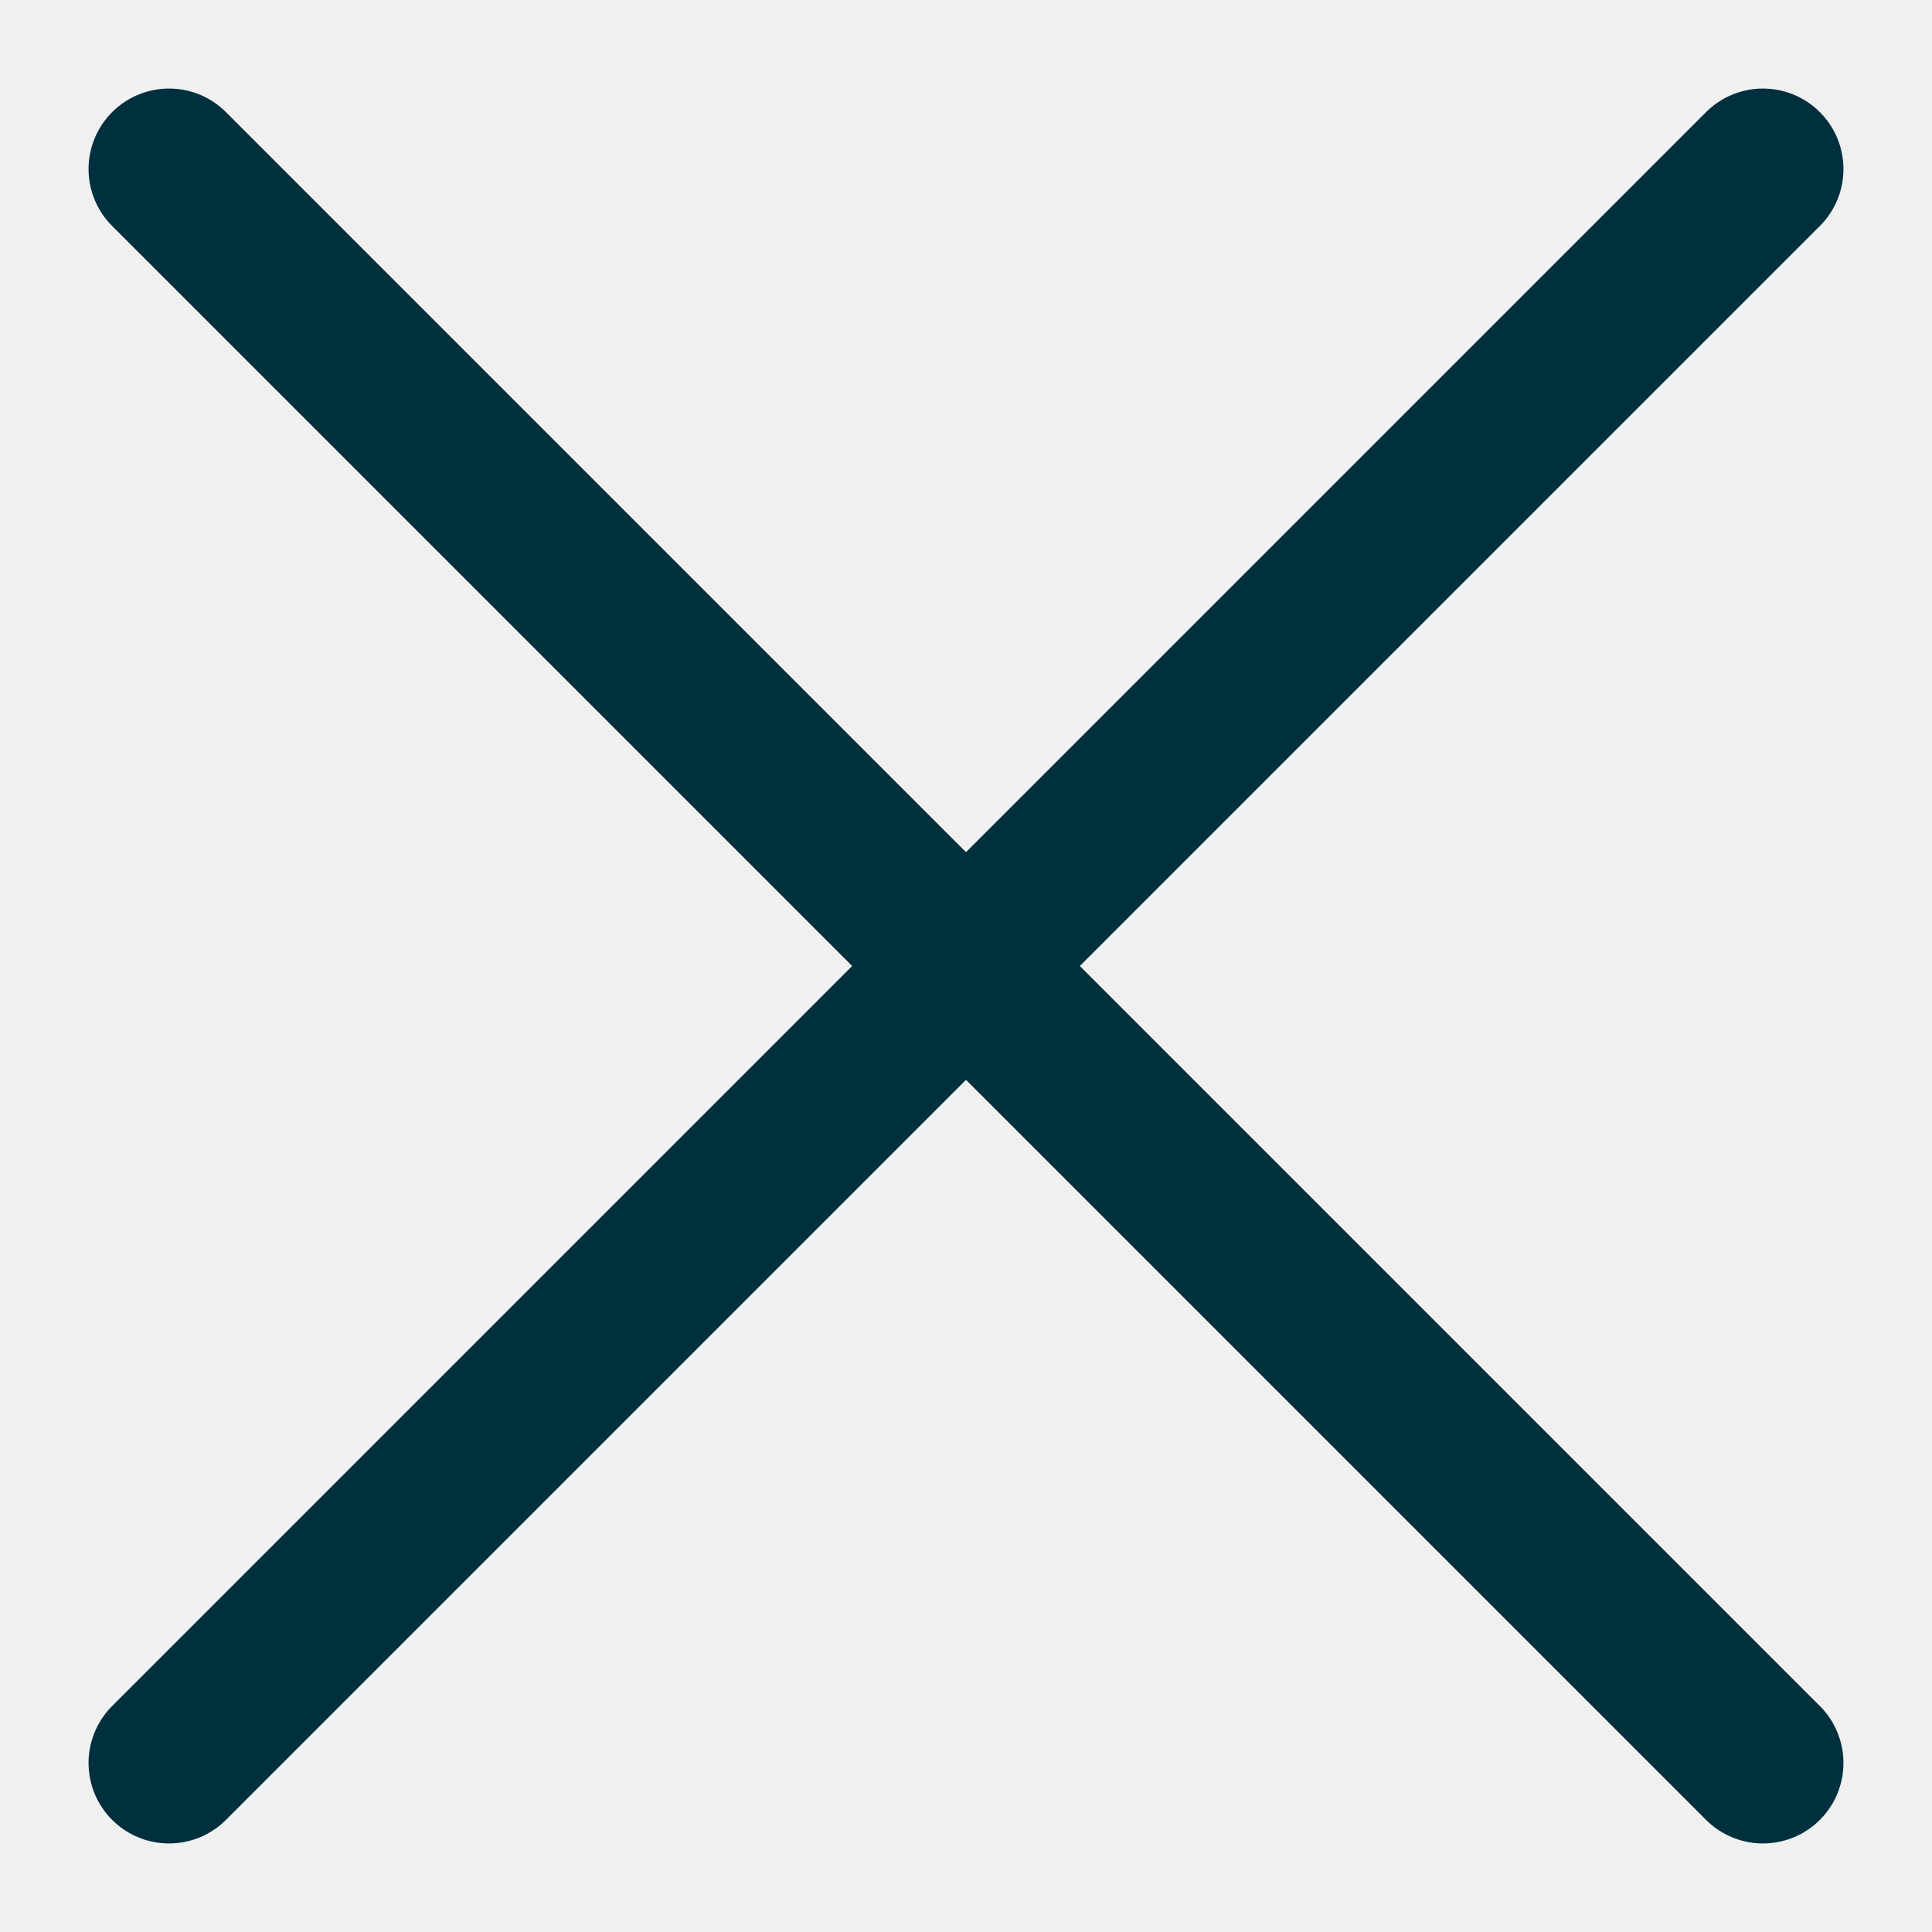
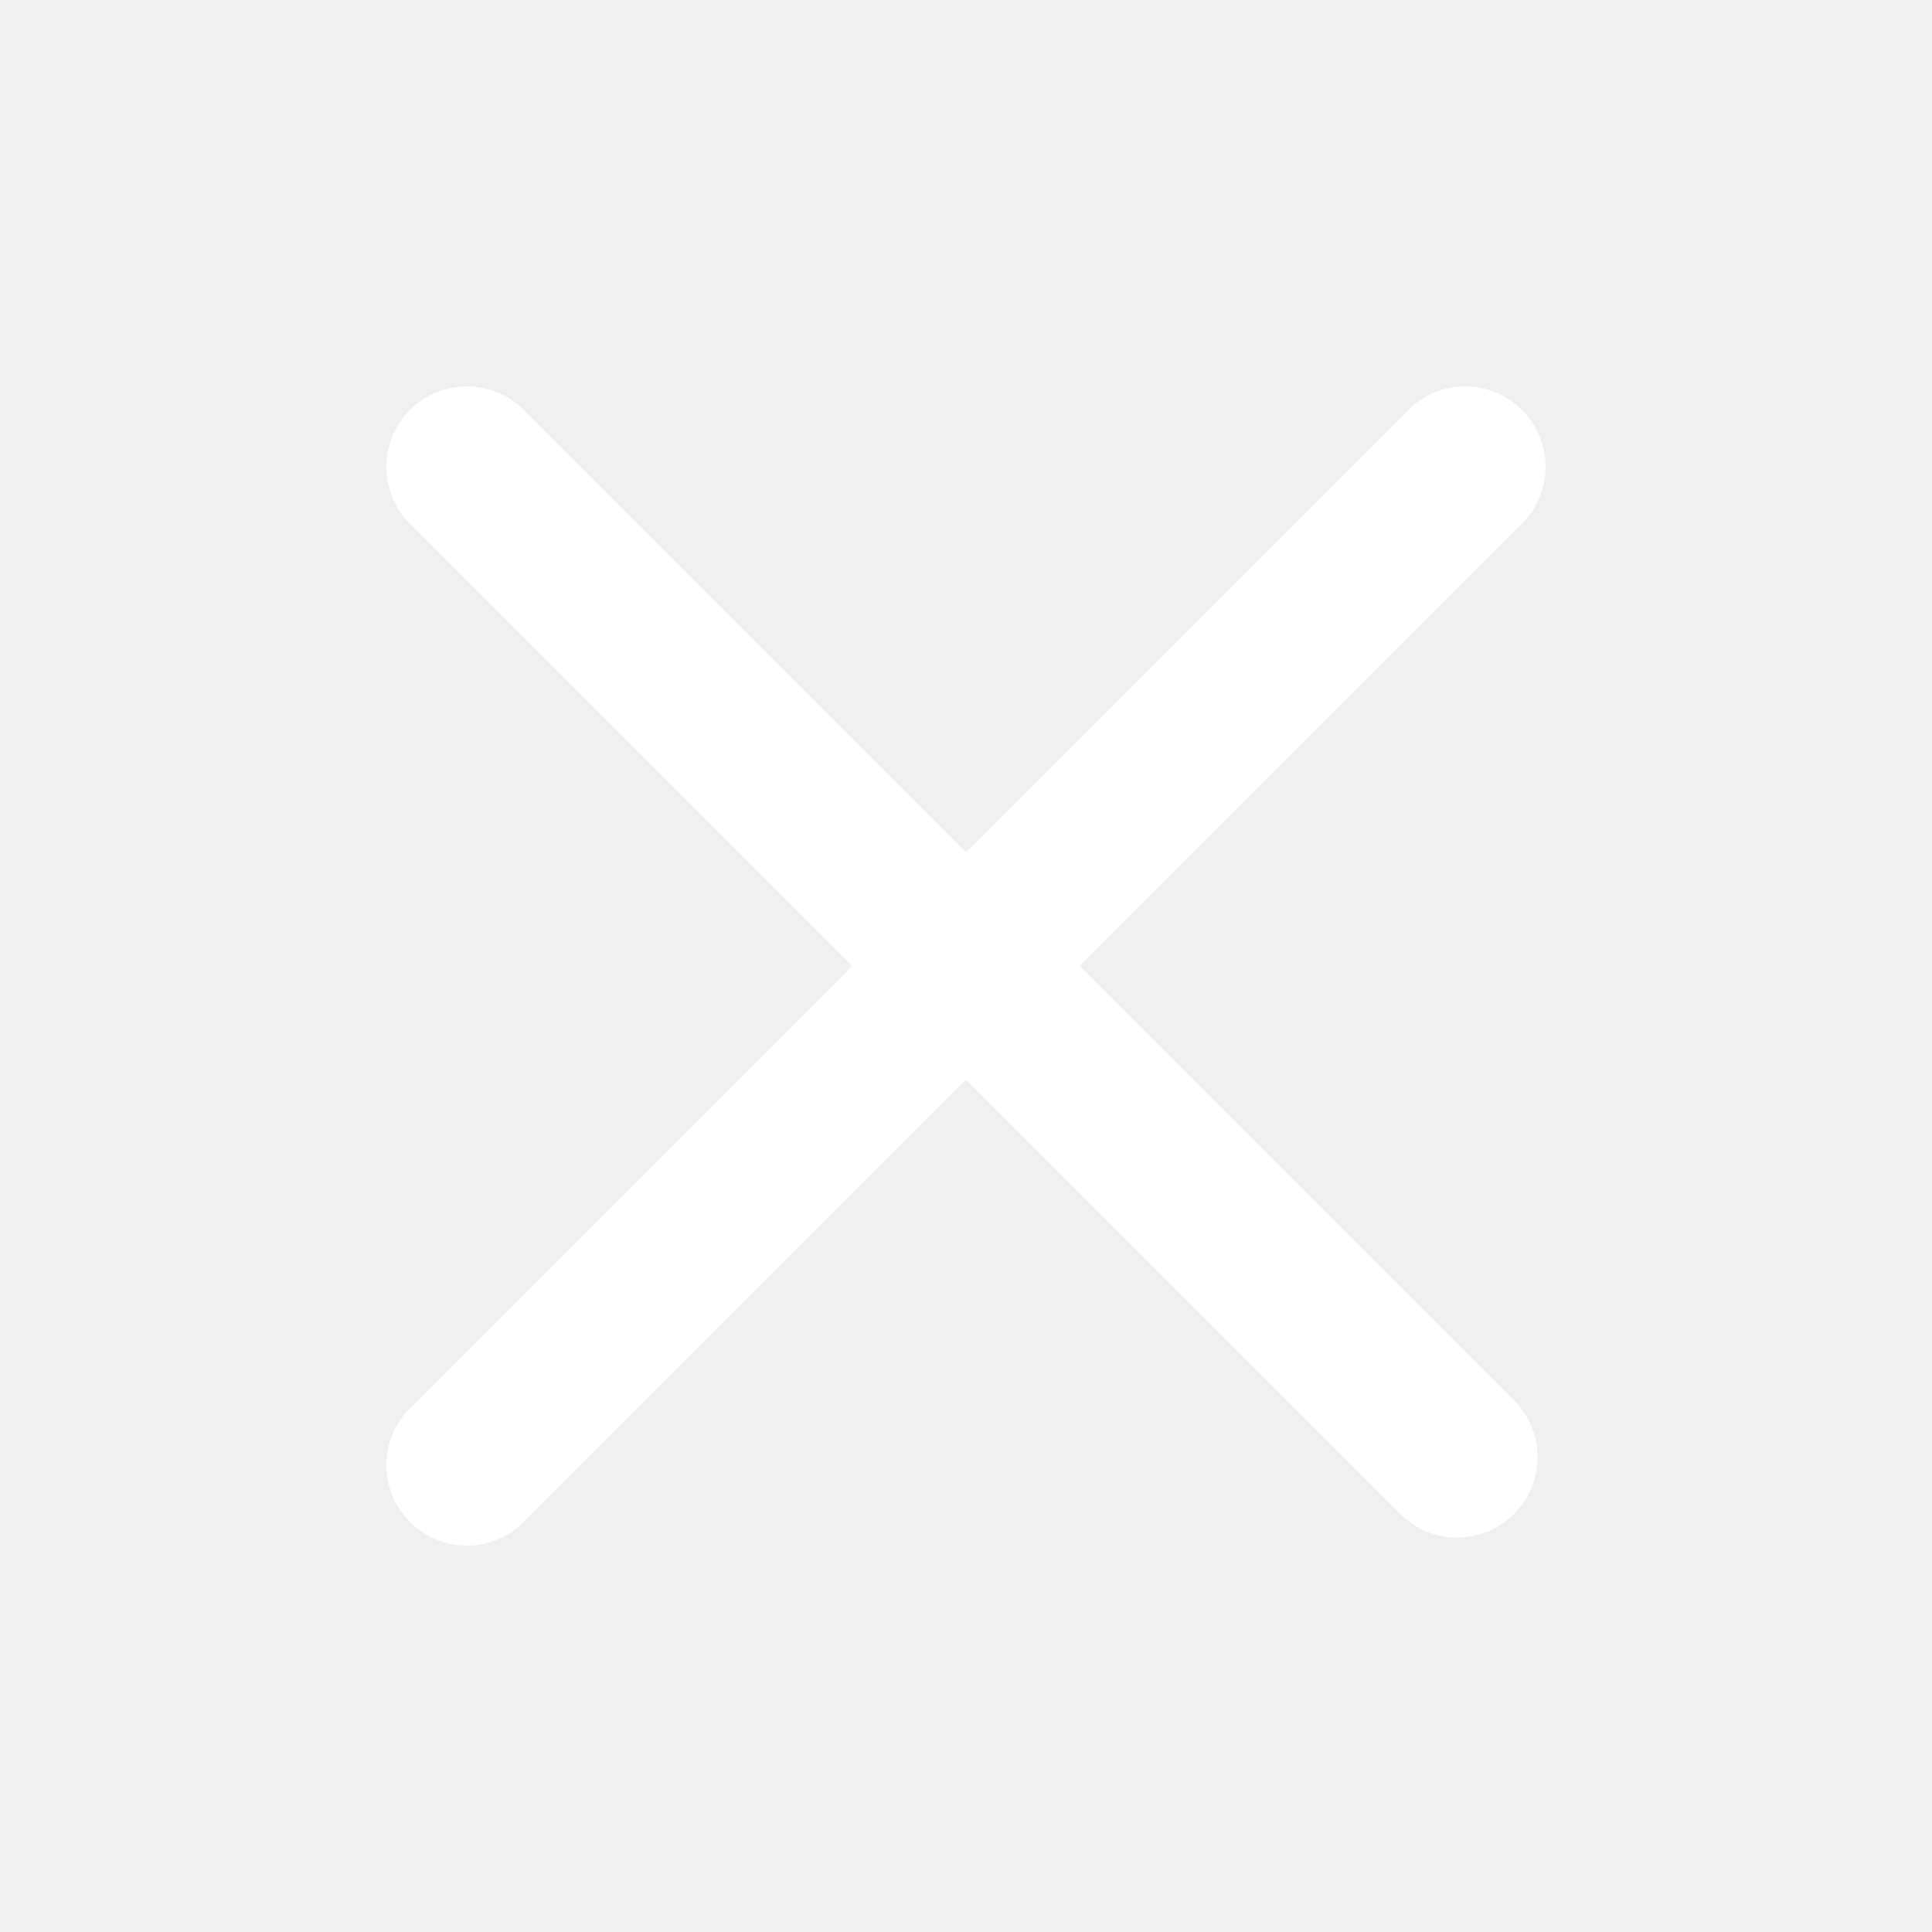
<svg xmlns="http://www.w3.org/2000/svg" version="1.1" id="Layer_1" x="0px" y="0px" viewBox="0 0 24 24" style="enable-background:new 0 0 24 24;" xml:space="preserve">
  <style type="text/css">
- 	.st0{fill:#FFFFFF;stroke:#00303E;stroke-width:2;stroke-linecap:round;stroke-linejoin:round;}
+ 	.st0{fill:#FFFFFF;stroke:#FFFFFF;stroke-width:2;stroke-linecap:round;stroke-linejoin:round;}
</style>
-   <path class="st0" d="M2.1,2.1l19.8,19.8" />
-   <path class="st0" d="M21.9,2.1L2.1,21.9" />
+   <path class="st0" d="M5.8,5.8l12.3,12.3" />
+   <path class="st0" d="M18.2,5.8L5.8,18.2" />
</svg>
